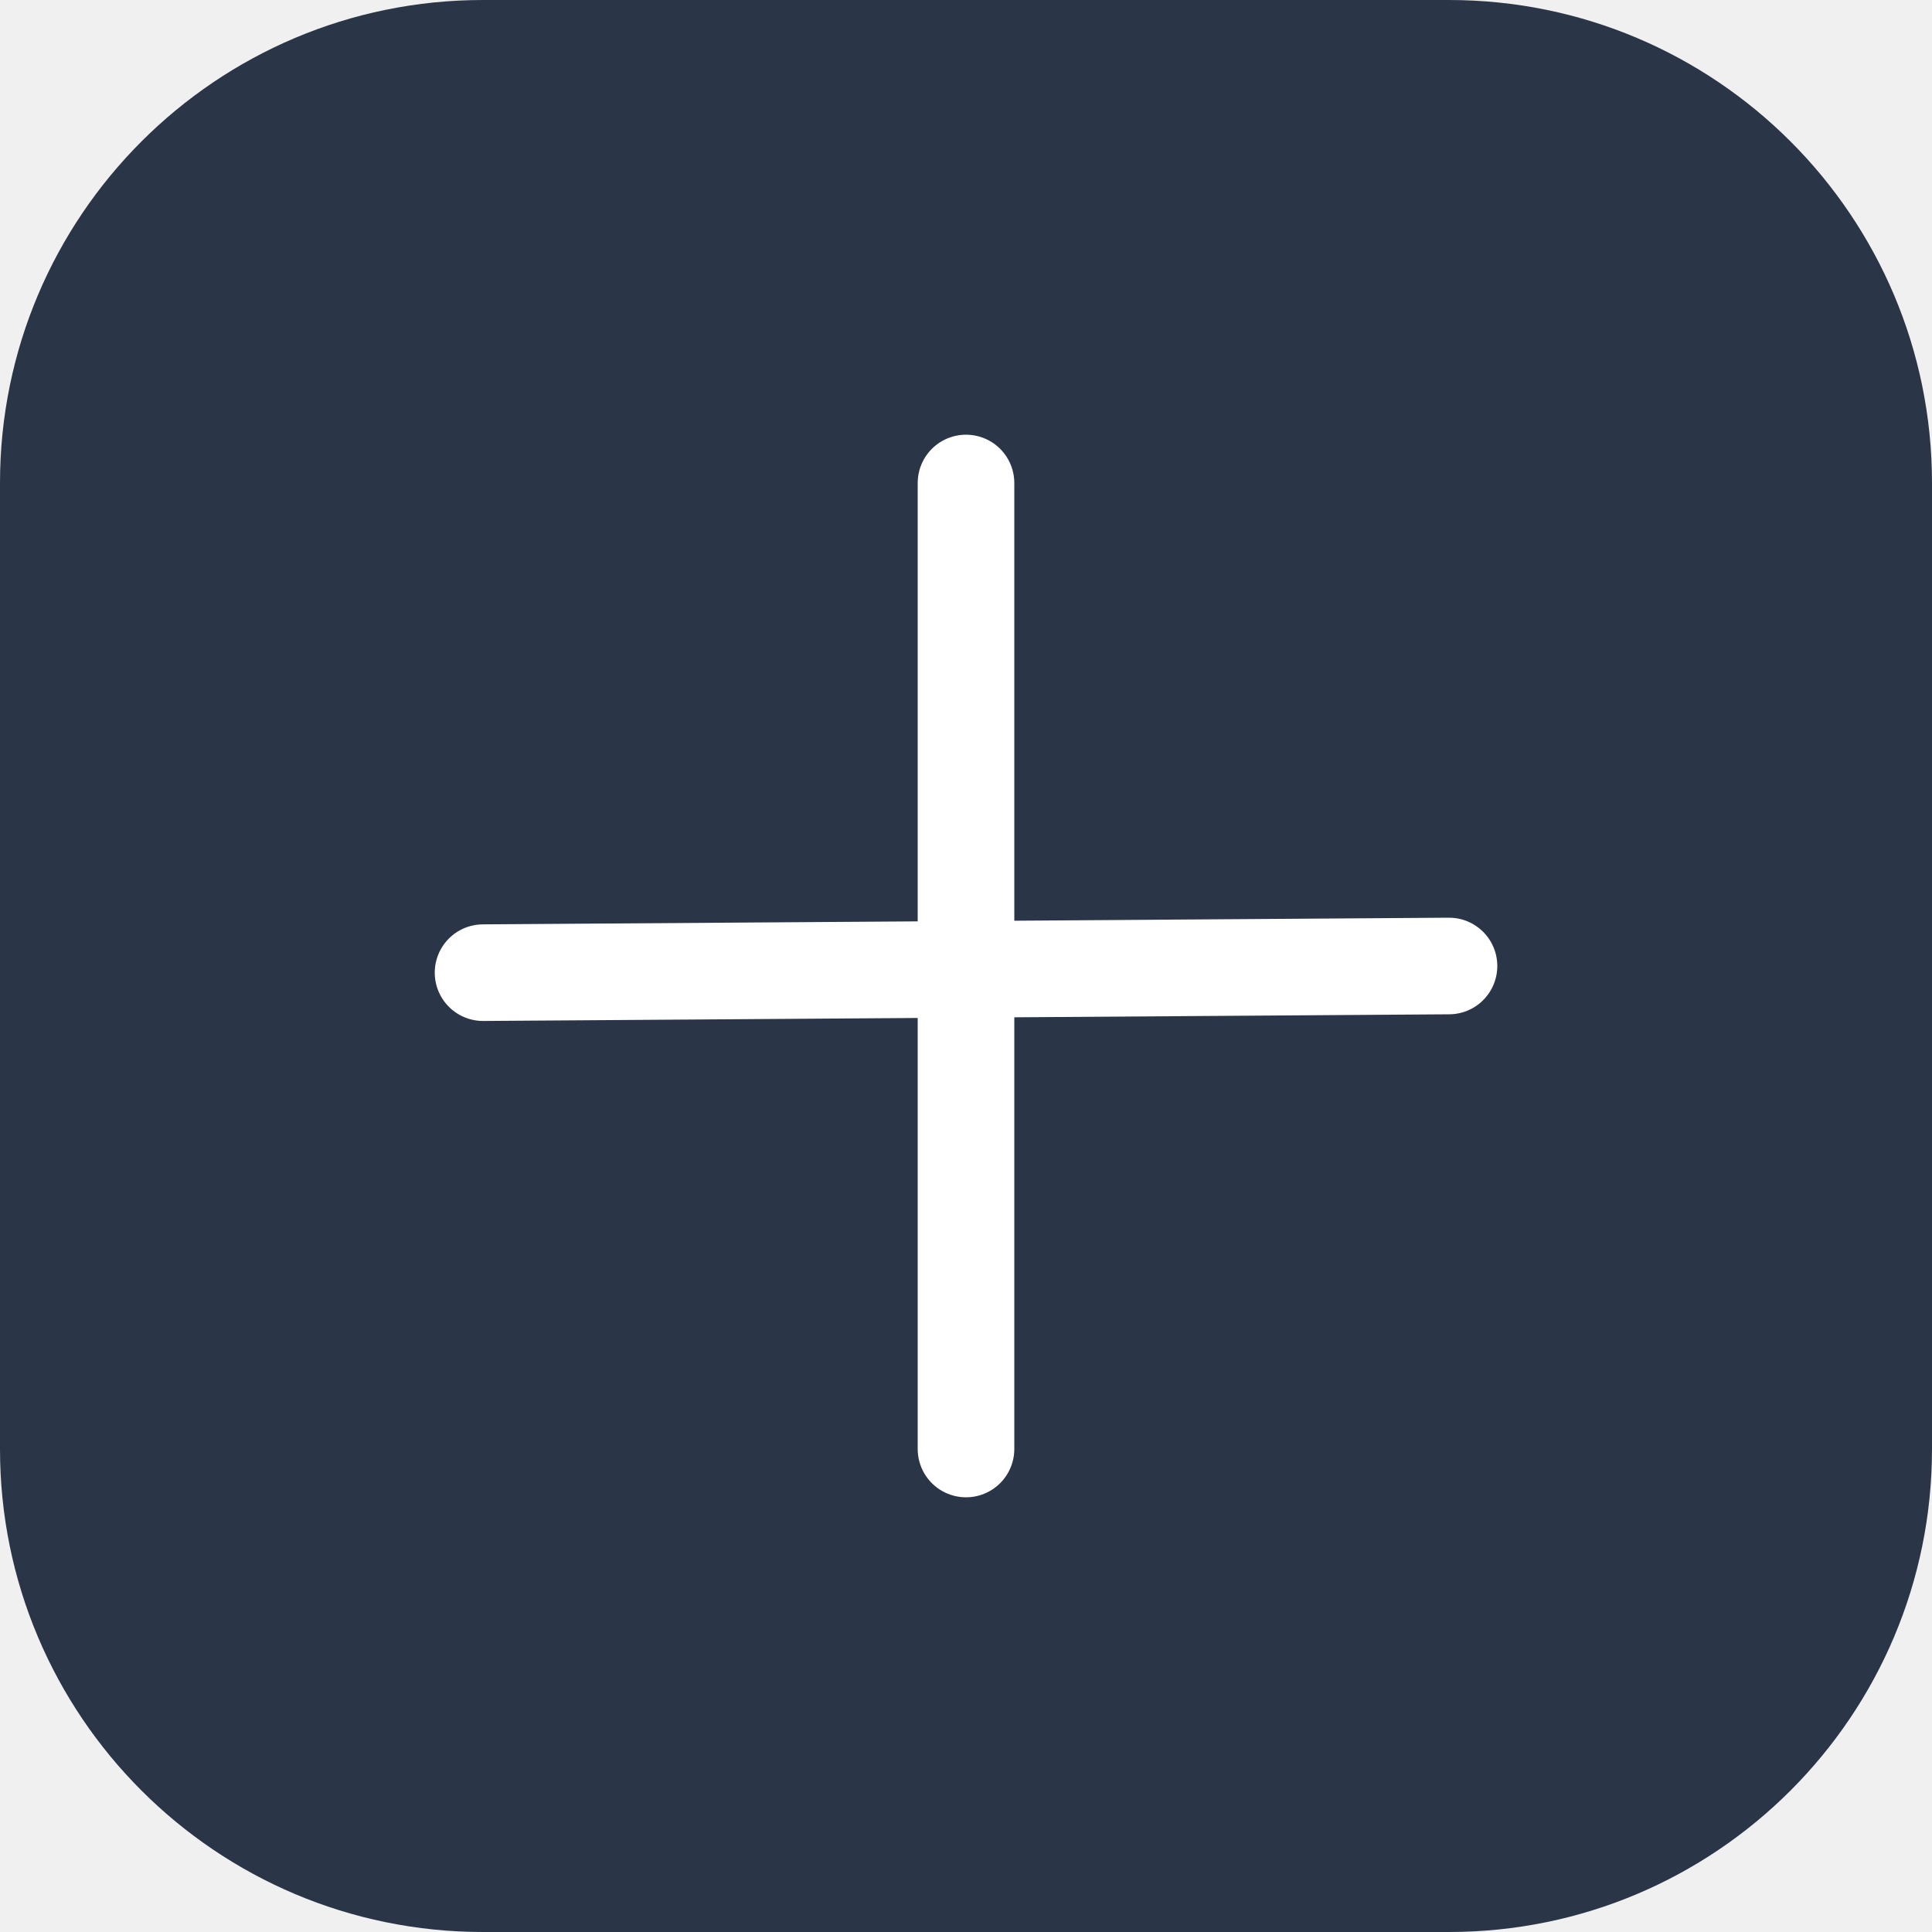
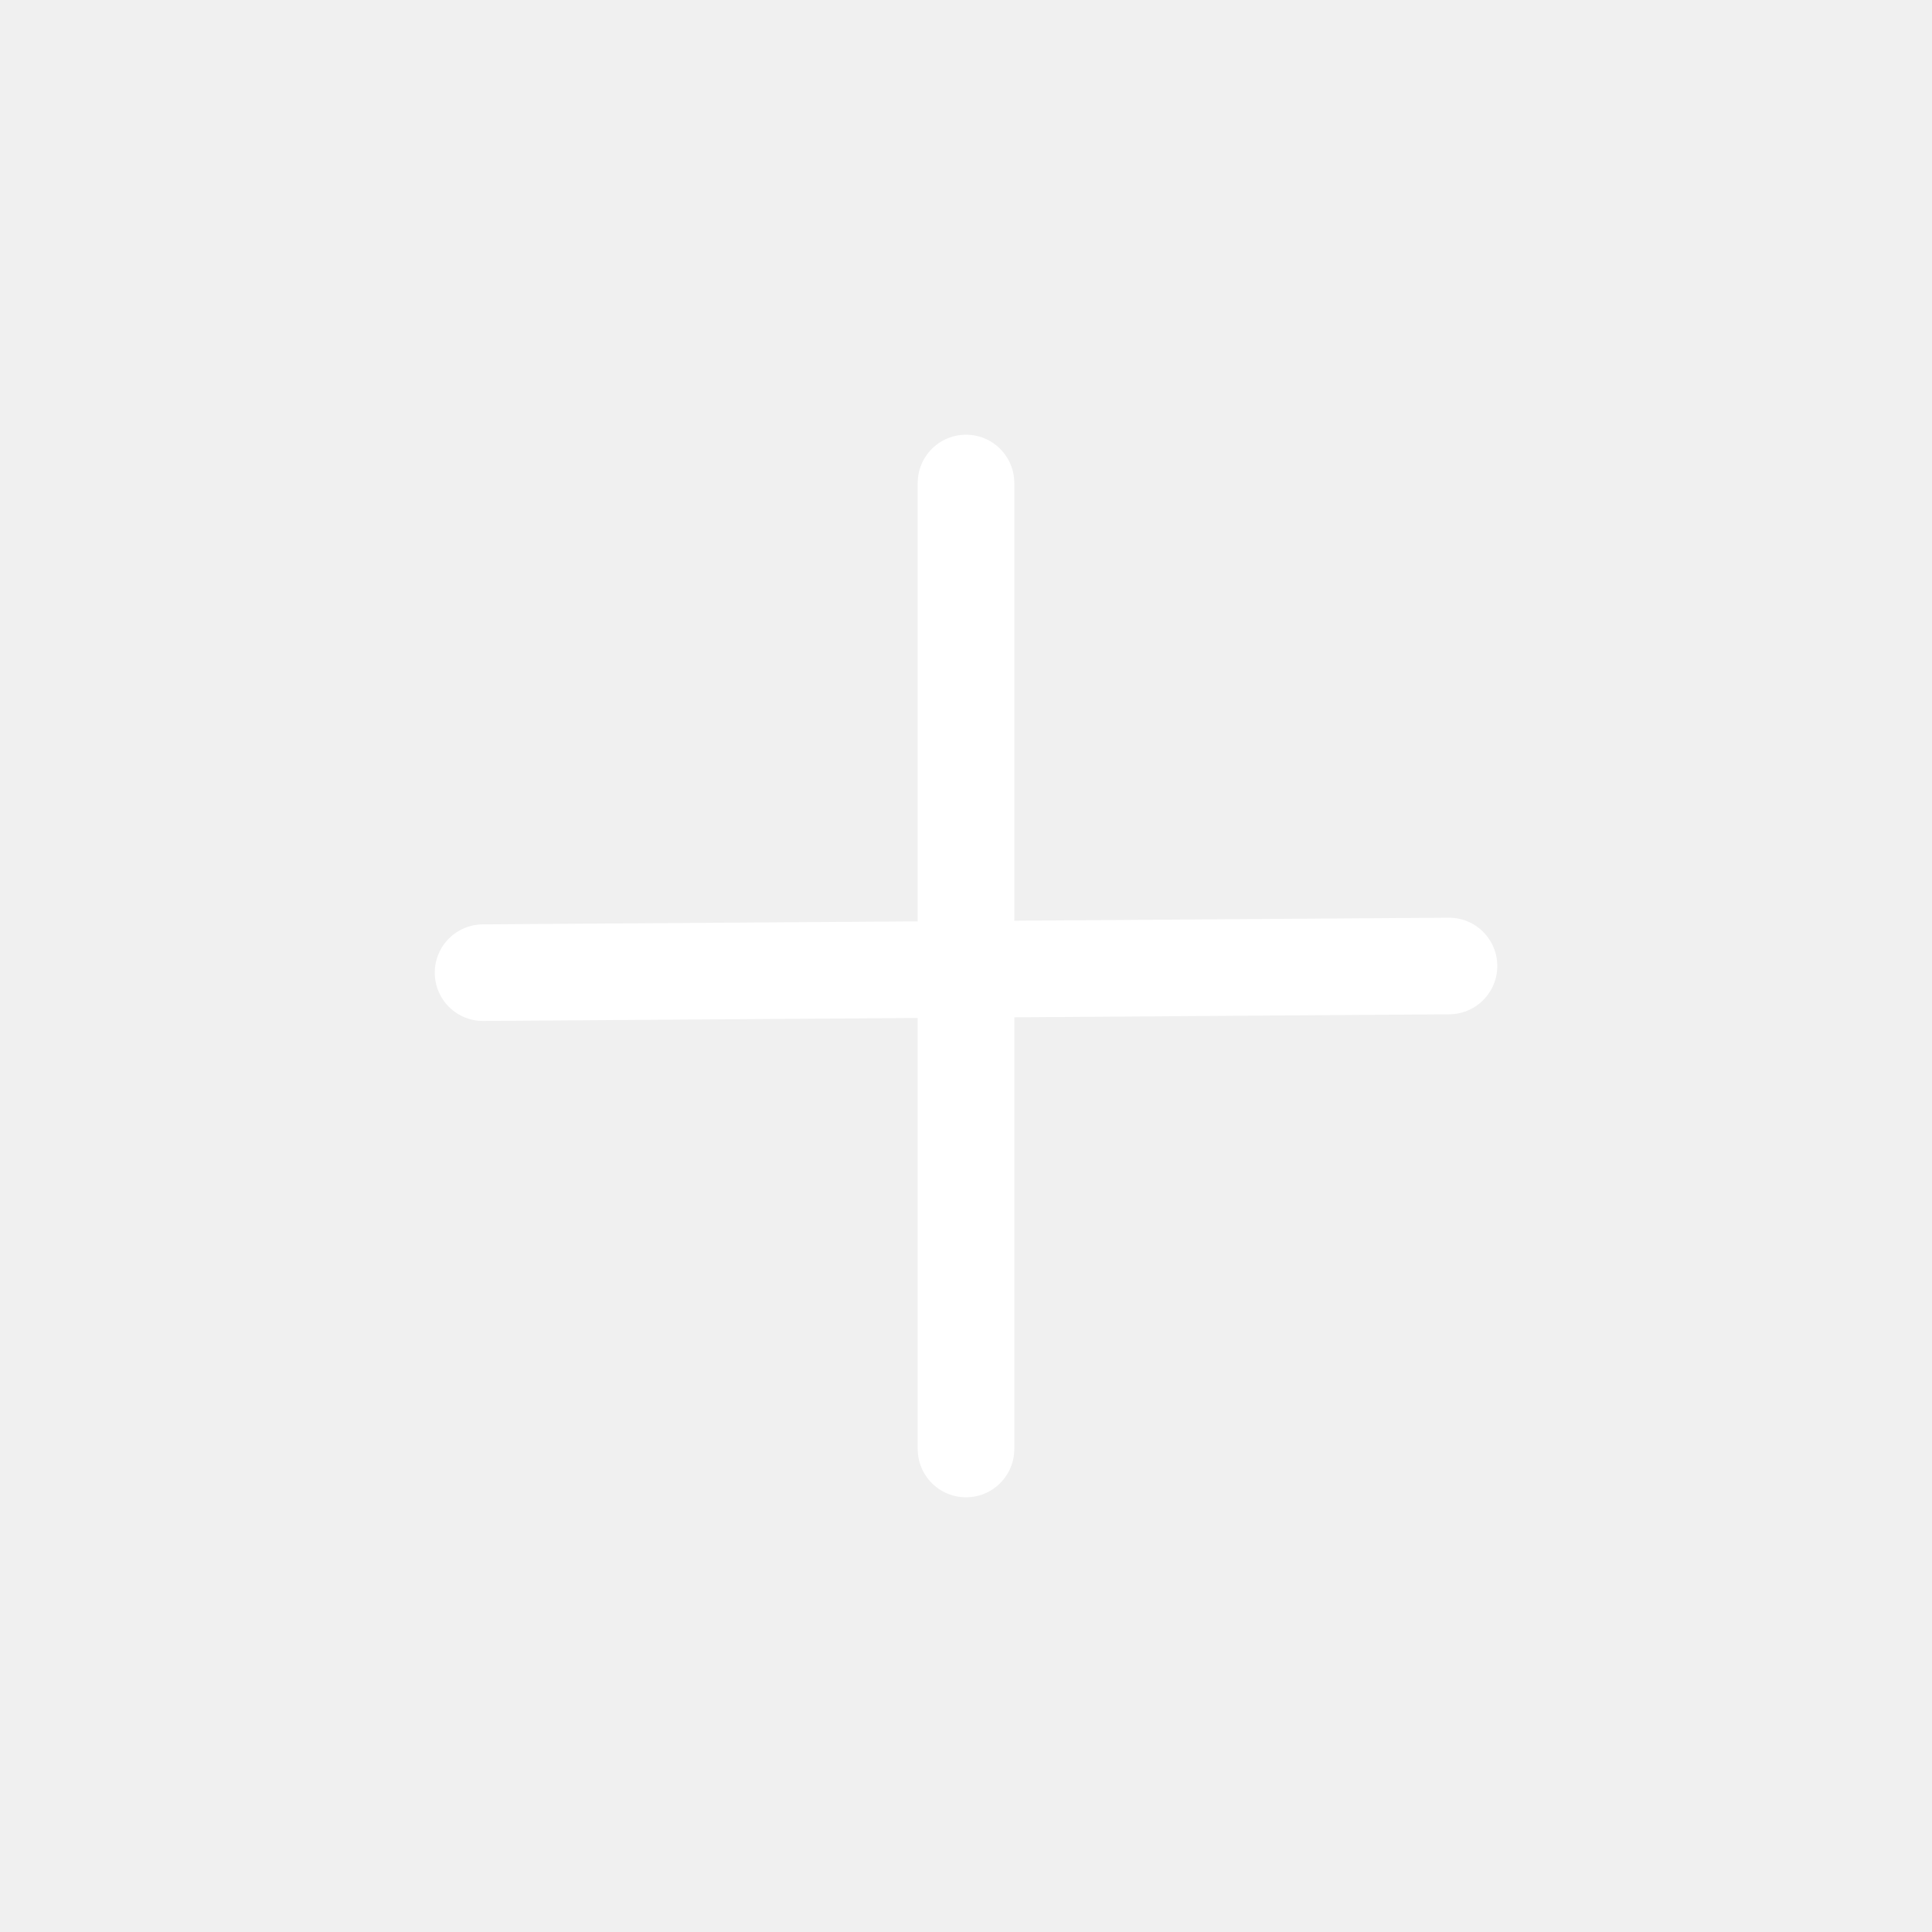
<svg xmlns="http://www.w3.org/2000/svg" width="40" height="40" viewBox="0 0 40 40" fill="none">
-   <rect width="40" height="40" rx="10" fill="#2A3647" />
+   <rect width="40" height="40" rx="10" fill="" />
  <path d="M20 10V30" stroke="white" stroke-width="2" stroke-linecap="round" />
  <path d="M30 20L10.001 20.138" stroke="white" stroke-width="2" stroke-linecap="round" />
</svg>
